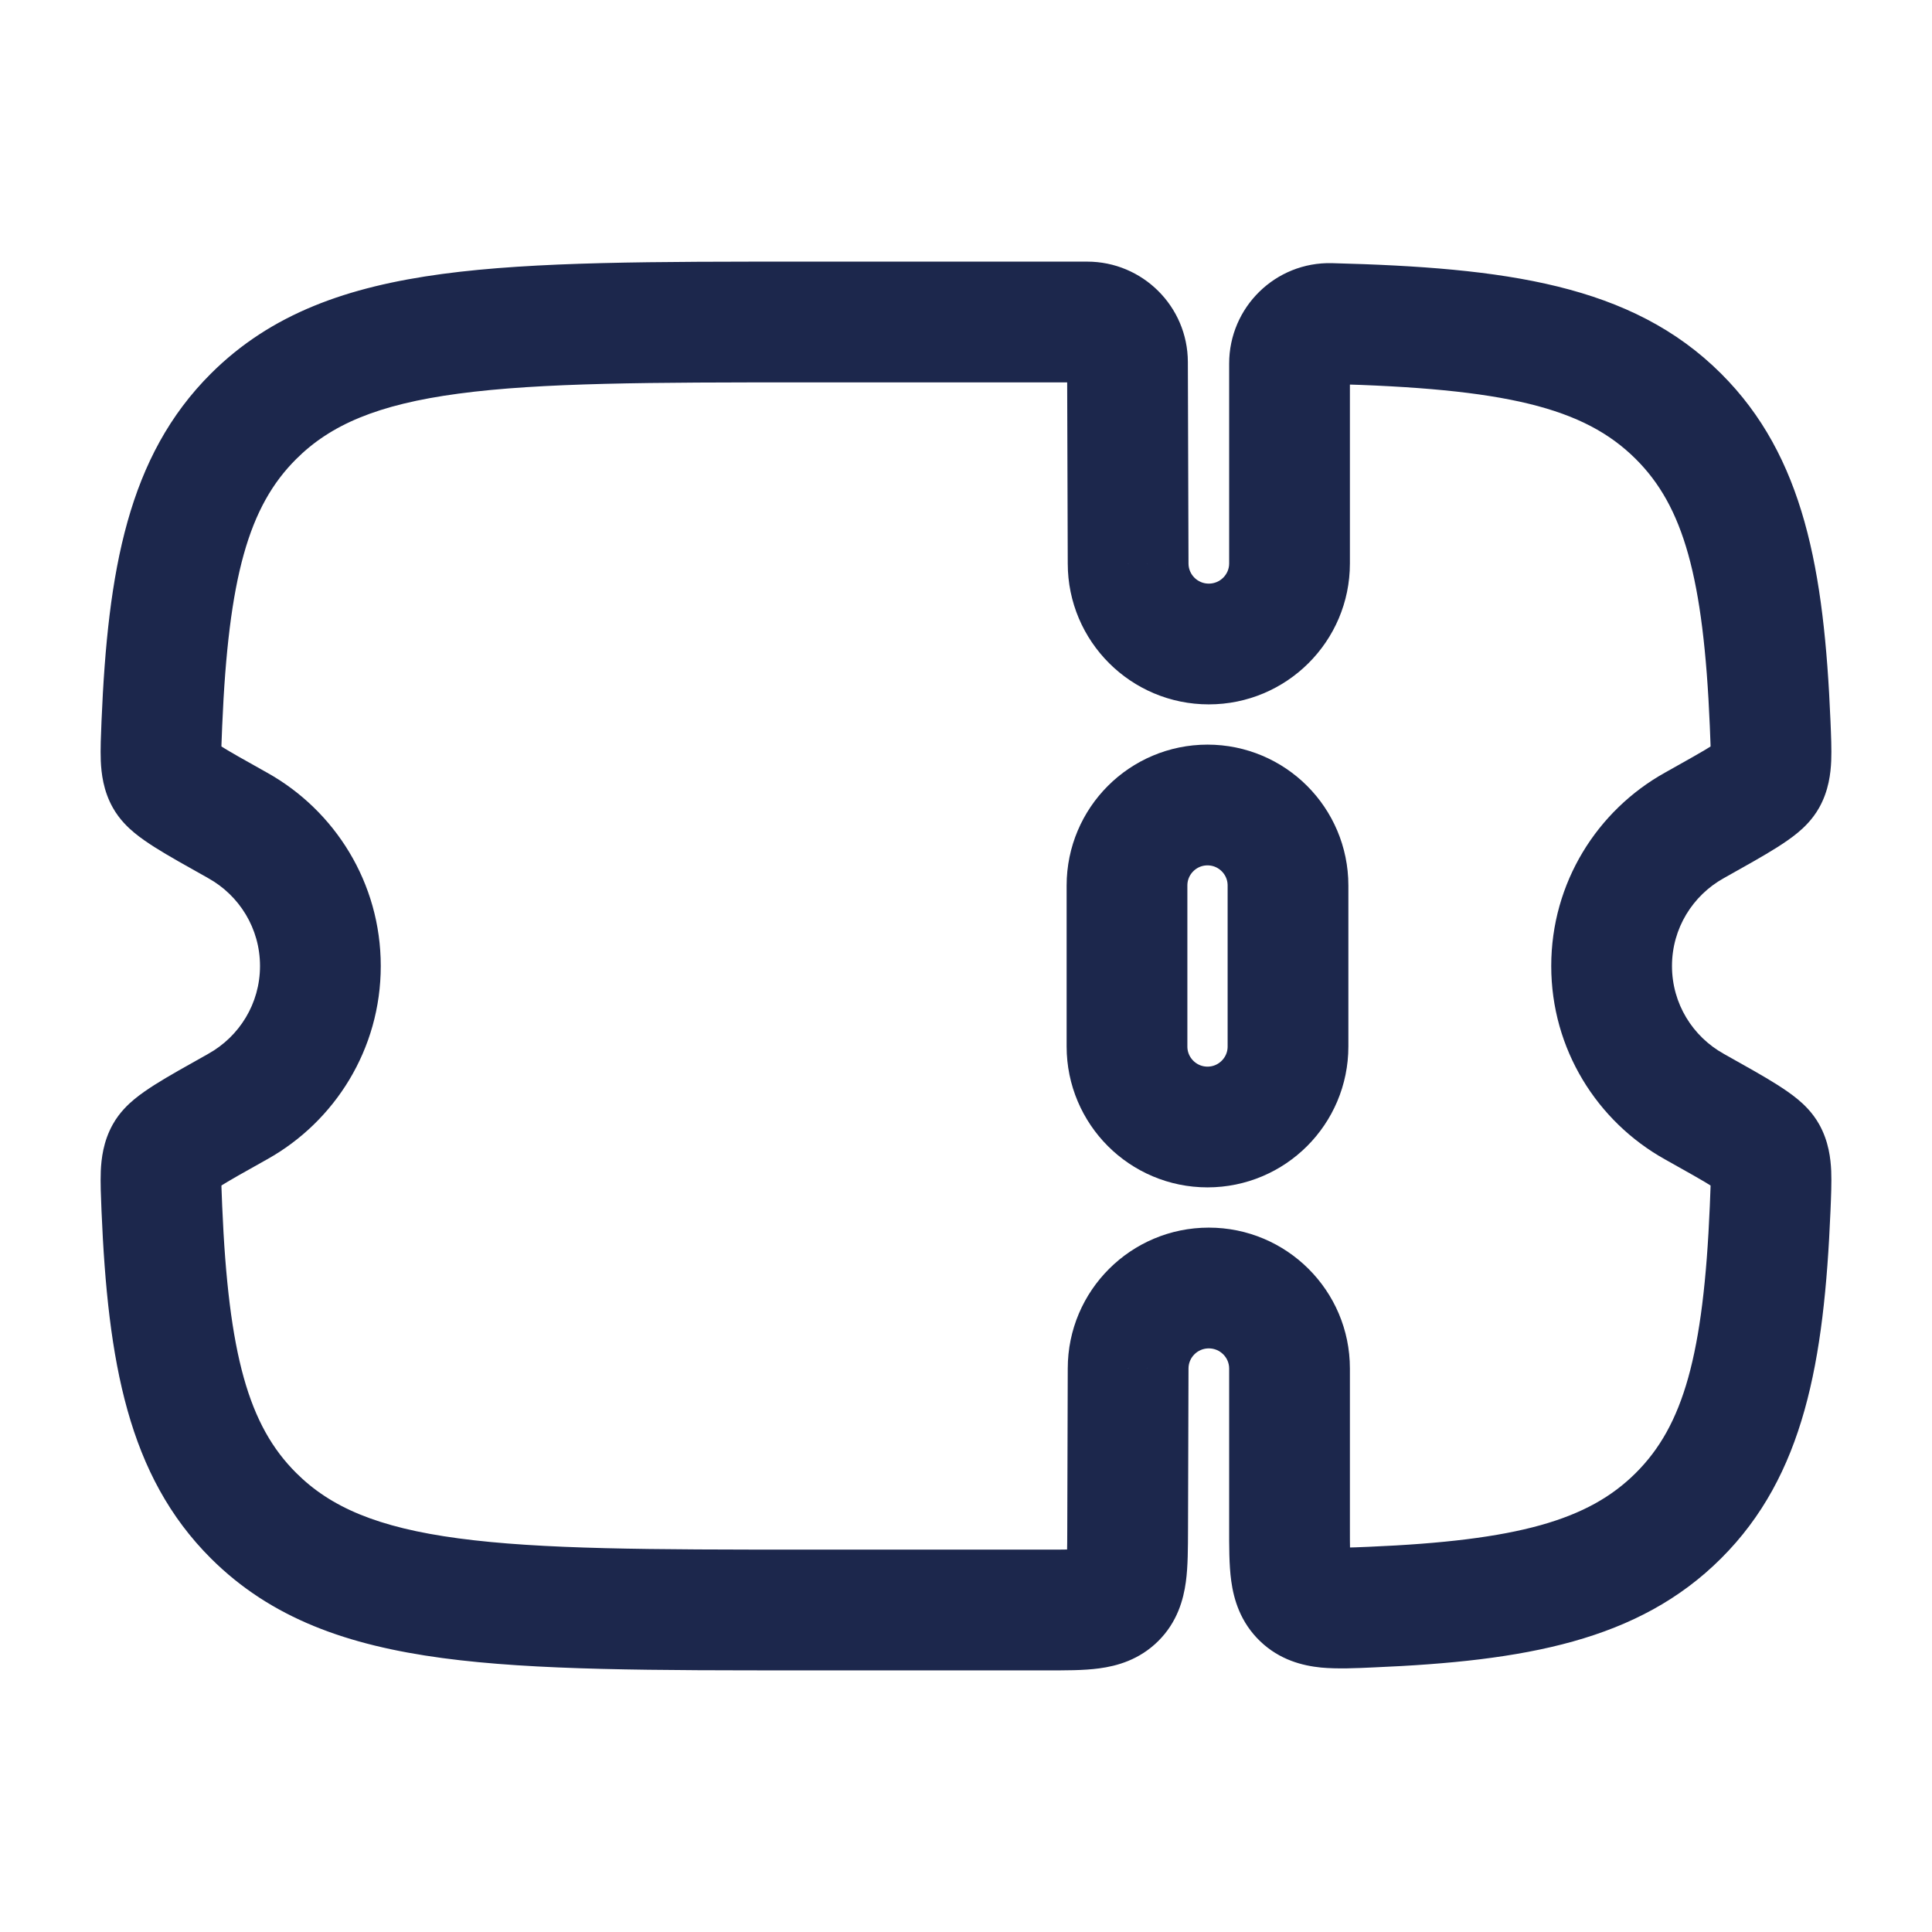
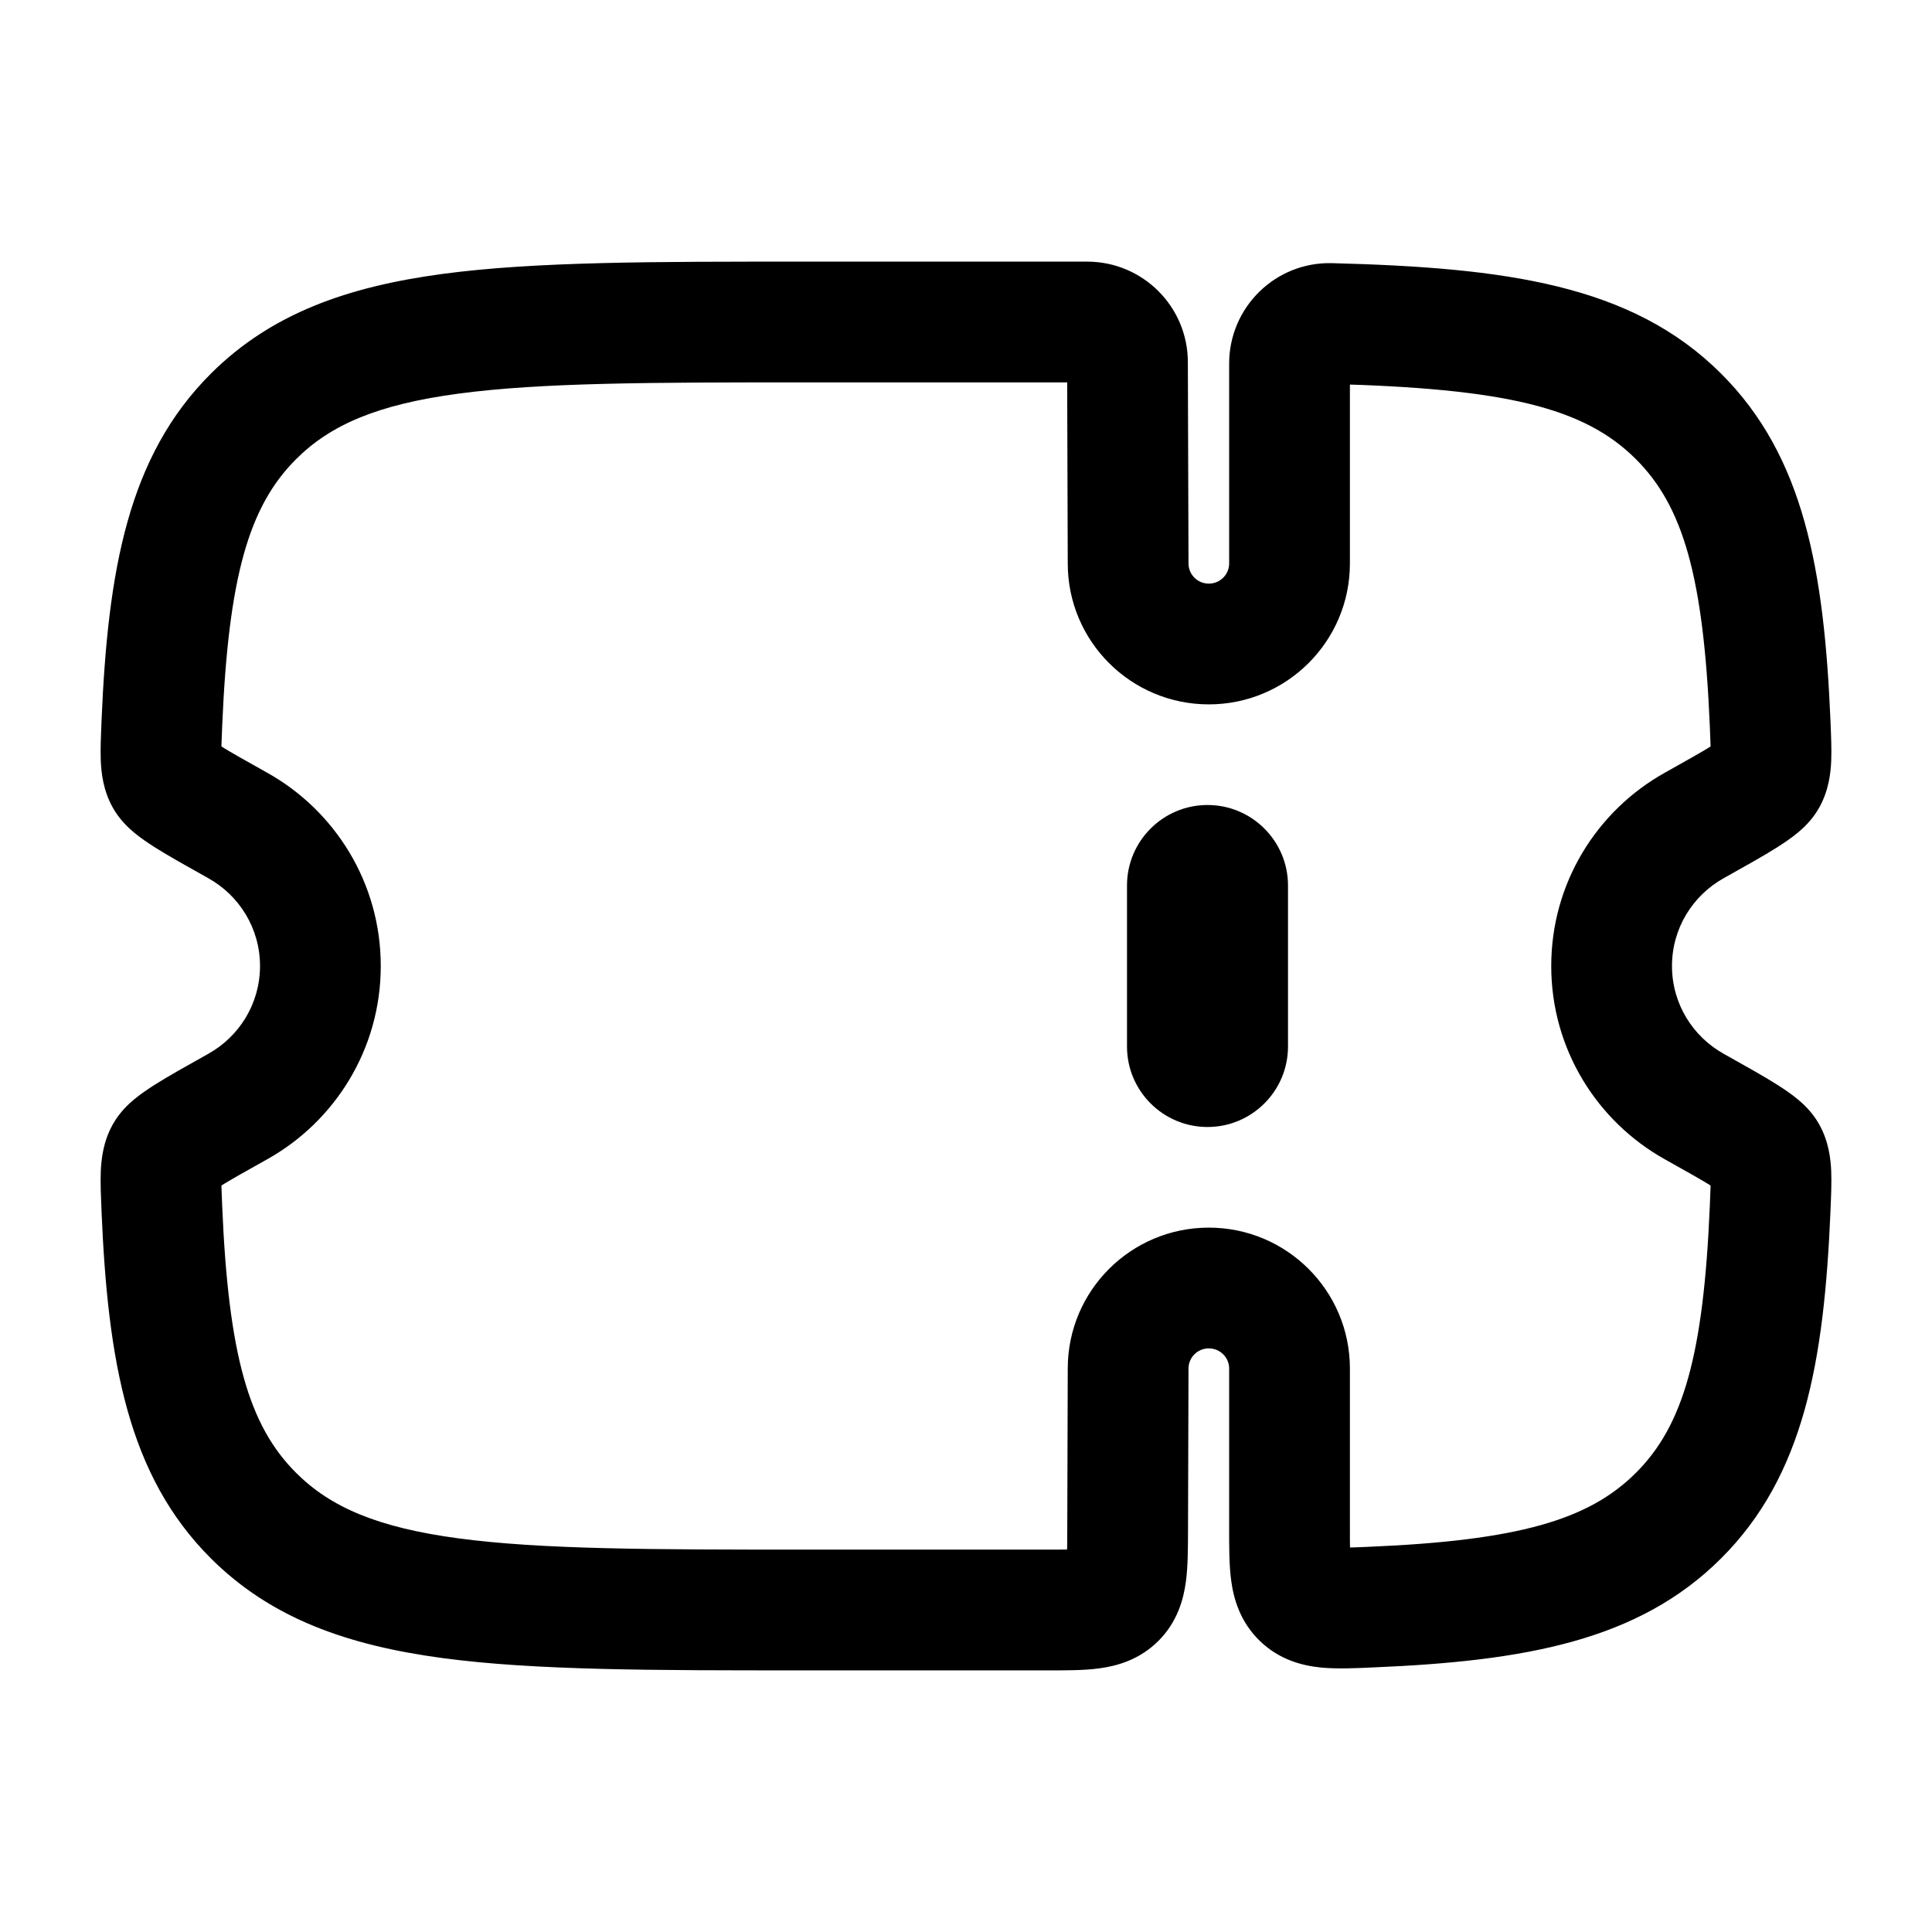
- <svg xmlns="http://www.w3.org/2000/svg" width="24" height="24" viewBox="0 0 24 24" fill="none">
-   <path d="M14 11C14 10.448 14.448 10 15 10C15.552 10 16 10.448 16 11V13C16 13.552 15.552 14 15 14C14.448 14 14 13.552 14 13V11Z" stroke="#1C274C" stroke-width="1.5" />
-   <path d="M14.008 19.003L13.258 19.001V19.001L14.008 19.003ZM14.014 17L14.764 17.002V17H14.014ZM3.15 18.828L2.62 19.359H2.62L3.15 18.828ZM3.15 5.172L2.62 4.641L2.62 4.641L3.15 5.172ZM2.953 10.254L2.587 10.909H2.587L2.953 10.254ZM2.011 8.989L1.261 8.958L2.011 8.989ZM2.953 13.746L2.587 13.091L2.587 13.091L2.953 13.746ZM2.011 15.011L2.76 14.979L2.011 15.011ZM21.047 10.254L21.413 10.909L21.047 10.254ZM21.989 8.989L22.739 8.958V8.958L21.989 8.989ZM20.85 5.172L21.38 4.641L21.38 4.641L20.85 5.172ZM21.047 13.746L20.681 14.401V14.401L21.047 13.746ZM21.989 15.011L22.739 15.042V15.042L21.989 15.011ZM20.85 18.828L21.38 19.359L21.38 19.359L20.85 18.828ZM21.944 14.332L22.598 13.966L22.598 13.966L21.944 14.332ZM21.944 9.668L22.598 10.034L22.598 10.034L21.944 9.668ZM2.056 14.332L1.402 13.966L1.402 13.966L2.056 14.332ZM2.056 9.668L2.711 9.302L2.711 9.302L2.056 9.668ZM14.014 7H14.764L14.764 6.998L14.014 7ZM14.006 4.499L13.256 4.501V4.501L14.006 4.499ZM16.528 4.019L16.547 3.269L16.528 4.019ZM17.034 19.964L17.065 20.713H17.065L17.034 19.964ZM13.86 19.854L13.33 19.323L13.33 19.323L13.86 19.854ZM14.758 19.005L14.764 17.002L13.264 16.998L13.258 19.001L14.758 19.005ZM15.016 16.75C15.157 16.75 15.269 16.864 15.269 17H16.769C16.769 16.032 15.982 15.25 15.016 15.25V16.75ZM15.016 15.25C14.05 15.25 13.264 16.032 13.264 17H14.764C14.764 16.864 14.875 16.75 15.016 16.75V15.25ZM9.995 4.75H13.505V3.25H9.995V4.75ZM13.008 19.25H9.995V20.75H13.008V19.25ZM9.995 19.25C8.084 19.25 6.725 19.248 5.695 19.11C4.686 18.975 4.104 18.721 3.679 18.297L2.62 19.359C3.37 20.107 4.321 20.439 5.495 20.597C6.649 20.752 8.126 20.75 9.995 20.75V19.25ZM9.995 3.25C8.126 3.25 6.649 3.248 5.495 3.403C4.321 3.561 3.37 3.893 2.62 4.641L3.679 5.703C4.104 5.279 4.686 5.025 5.695 4.89C6.725 4.752 8.084 4.75 9.995 4.75V3.25ZM2.587 10.909C2.973 11.124 3.23 11.533 3.23 12H4.73C4.73 10.966 4.159 10.068 3.319 9.599L2.587 10.909ZM2.76 9.021C2.838 7.165 3.091 6.289 3.679 5.703L2.62 4.641C1.59 5.668 1.34 7.082 1.261 8.958L2.76 9.021ZM3.23 12C3.23 12.467 2.973 12.876 2.587 13.091L3.319 14.401C4.159 13.932 4.73 13.034 4.73 12H3.23ZM1.261 15.042C1.34 16.918 1.59 18.332 2.62 19.359L3.679 18.297C3.091 17.711 2.838 16.835 2.76 14.979L1.261 15.042ZM20.77 12C20.77 11.533 21.027 11.124 21.413 10.909L20.681 9.599C19.841 10.068 19.27 10.966 19.27 12H20.77ZM22.739 8.958C22.66 7.082 22.41 5.668 21.38 4.641L20.321 5.703C20.909 6.289 21.162 7.165 21.24 9.021L22.739 8.958ZM21.413 13.091C21.027 12.876 20.77 12.467 20.77 12H19.27C19.27 13.034 19.841 13.932 20.681 14.401L21.413 13.091ZM21.24 14.979C21.162 16.835 20.909 17.711 20.321 18.297L21.38 19.359C22.41 18.332 22.66 16.918 22.739 15.042L21.24 14.979ZM20.681 14.401C20.965 14.56 21.151 14.664 21.276 14.743C21.338 14.782 21.365 14.802 21.373 14.809C21.388 14.821 21.337 14.785 21.289 14.698L22.598 13.966C22.515 13.818 22.404 13.715 22.33 13.654C22.25 13.588 22.161 13.528 22.076 13.474C21.909 13.368 21.68 13.241 21.413 13.091L20.681 14.401ZM22.739 15.042C22.746 14.871 22.754 14.694 22.748 14.546C22.741 14.396 22.718 14.18 22.598 13.966L21.289 14.698C21.239 14.608 21.246 14.546 21.249 14.612C21.25 14.64 21.25 14.682 21.249 14.746C21.247 14.81 21.244 14.885 21.24 14.979L22.739 15.042ZM21.413 10.909C21.68 10.759 21.909 10.632 22.076 10.526C22.161 10.472 22.25 10.412 22.33 10.346C22.404 10.285 22.515 10.182 22.598 10.034L21.289 9.302C21.337 9.215 21.388 9.179 21.373 9.191C21.365 9.198 21.338 9.218 21.276 9.257C21.151 9.336 20.965 9.44 20.681 9.599L21.413 10.909ZM21.24 9.021C21.244 9.115 21.247 9.19 21.249 9.254C21.25 9.318 21.25 9.36 21.249 9.388C21.246 9.454 21.239 9.392 21.289 9.302L22.598 10.034C22.718 9.821 22.741 9.604 22.748 9.454C22.754 9.306 22.746 9.129 22.739 8.958L21.24 9.021ZM2.587 13.091C2.32 13.241 2.091 13.368 1.924 13.474C1.839 13.528 1.75 13.588 1.67 13.654C1.596 13.715 1.485 13.818 1.402 13.966L2.711 14.698C2.663 14.785 2.612 14.821 2.626 14.809C2.635 14.802 2.662 14.782 2.724 14.743C2.849 14.664 3.035 14.56 3.319 14.401L2.587 13.091ZM2.76 14.979C2.756 14.885 2.753 14.81 2.751 14.746C2.75 14.682 2.75 14.64 2.751 14.612C2.754 14.546 2.761 14.608 2.711 14.698L1.402 13.966C1.282 14.18 1.259 14.396 1.252 14.546C1.246 14.694 1.254 14.871 1.261 15.042L2.76 14.979ZM3.319 9.599C3.035 9.44 2.849 9.336 2.724 9.257C2.662 9.218 2.635 9.198 2.626 9.191C2.612 9.179 2.663 9.215 2.711 9.302L1.402 10.034C1.485 10.182 1.596 10.285 1.67 10.346C1.75 10.412 1.839 10.472 1.924 10.526C2.091 10.632 2.32 10.759 2.587 10.909L3.319 9.599ZM1.261 8.958C1.254 9.129 1.246 9.306 1.252 9.454C1.259 9.604 1.282 9.821 1.402 10.034L2.711 9.302C2.761 9.392 2.754 9.454 2.751 9.388C2.75 9.36 2.75 9.318 2.751 9.254C2.753 9.19 2.756 9.115 2.76 9.021L1.261 8.958ZM14.764 6.998L14.756 4.496L13.256 4.501L13.264 7.002L14.764 6.998ZM15.016 7.25C14.875 7.25 14.764 7.136 14.764 7H13.264C13.264 7.968 14.05 8.75 15.016 8.75V7.25ZM15.269 7C15.269 7.136 15.157 7.25 15.016 7.25V8.75C15.982 8.75 16.769 7.968 16.769 7H15.269ZM15.269 4.516V7H16.769V4.516H15.269ZM16.508 4.769C18.697 4.825 19.678 5.061 20.321 5.703L21.38 4.641C20.268 3.531 18.694 3.325 16.547 3.269L16.508 4.769ZM16.769 4.516C16.769 4.656 16.653 4.772 16.508 4.769L16.547 3.269C15.843 3.251 15.269 3.818 15.269 4.516H16.769ZM13.505 4.75C13.37 4.75 13.257 4.64 13.256 4.501L14.756 4.496C14.754 3.806 14.193 3.25 13.505 3.25V4.75ZM17.065 20.713C18.94 20.634 20.353 20.384 21.38 19.359L20.321 18.297C19.734 18.883 18.856 19.137 17.002 19.215L17.065 20.713ZM15.269 17V18.977H16.769V17H15.269ZM13.258 19.001C13.258 19.121 13.257 19.214 13.255 19.293C13.253 19.372 13.249 19.419 13.245 19.448C13.241 19.476 13.24 19.467 13.251 19.439C13.265 19.404 13.291 19.362 13.33 19.323L14.389 20.385C14.625 20.15 14.701 19.871 14.731 19.652C14.758 19.455 14.757 19.219 14.758 19.005L13.258 19.001ZM13.008 20.75C13.222 20.75 13.458 20.752 13.655 20.725C13.874 20.696 14.153 20.62 14.389 20.385L13.33 19.323C13.369 19.284 13.412 19.259 13.446 19.245C13.474 19.233 13.484 19.235 13.455 19.238C13.426 19.242 13.379 19.246 13.3 19.248C13.221 19.25 13.128 19.25 13.008 19.25V20.75ZM17.002 19.215C16.881 19.22 16.789 19.224 16.71 19.225C16.631 19.226 16.585 19.224 16.558 19.222C16.531 19.219 16.543 19.218 16.573 19.229C16.61 19.243 16.654 19.268 16.692 19.305L15.654 20.388C15.898 20.622 16.183 20.692 16.411 20.715C16.613 20.734 16.852 20.723 17.065 20.713L17.002 19.215ZM15.269 18.977C15.269 19.195 15.267 19.437 15.295 19.64C15.326 19.866 15.407 20.151 15.654 20.388L16.692 19.305C16.731 19.343 16.758 19.386 16.774 19.422C16.786 19.452 16.785 19.462 16.781 19.434C16.777 19.405 16.773 19.357 16.771 19.275C16.769 19.195 16.769 19.1 16.769 18.977H15.269Z" fill="#1C274C" />
+ <svg xmlns="http://www.w3.org/2000/svg" width="24" height="24" viewBox="0 0 24 24" fill="currentColor">
+   <path d="M14 11C14 10.448 14.448 10 15 10C15.552 10 16 10.448 16 11V13C16 13.552 15.552 14 15 14C14.448 14 14 13.552 14 13V11Z" stroke-width="1.5" />
+   <path d="M14.008 19.003L13.258 19.001V19.001L14.008 19.003ZM14.014 17L14.764 17.002V17H14.014ZM3.15 18.828L2.62 19.359H2.62L3.15 18.828ZM3.15 5.172L2.62 4.641L2.62 4.641L3.15 5.172ZM2.953 10.254L2.587 10.909H2.587L2.953 10.254ZM2.011 8.989L1.261 8.958L2.011 8.989ZM2.953 13.746L2.587 13.091L2.587 13.091L2.953 13.746ZM2.011 15.011L2.76 14.979L2.011 15.011ZM21.047 10.254L21.413 10.909L21.047 10.254ZM21.989 8.989L22.739 8.958V8.958L21.989 8.989ZM20.85 5.172L21.38 4.641L21.38 4.641L20.85 5.172ZM21.047 13.746L20.681 14.401V14.401L21.047 13.746ZM21.989 15.011L22.739 15.042V15.042L21.989 15.011ZM20.85 18.828L21.38 19.359L21.38 19.359L20.85 18.828ZM21.944 14.332L22.598 13.966L22.598 13.966L21.944 14.332ZM21.944 9.668L22.598 10.034L22.598 10.034L21.944 9.668ZM2.056 14.332L1.402 13.966L1.402 13.966L2.056 14.332ZM2.056 9.668L2.711 9.302L2.711 9.302L2.056 9.668ZM14.014 7H14.764L14.764 6.998L14.014 7ZM14.006 4.499L13.256 4.501V4.501L14.006 4.499ZM16.528 4.019L16.547 3.269L16.528 4.019ZM17.034 19.964L17.065 20.713H17.065L17.034 19.964ZM13.86 19.854L13.33 19.323L13.33 19.323L13.86 19.854ZM14.758 19.005L14.764 17.002L13.264 16.998L13.258 19.001L14.758 19.005ZM15.016 16.75C15.157 16.75 15.269 16.864 15.269 17H16.769C16.769 16.032 15.982 15.25 15.016 15.25V16.75ZM15.016 15.25C14.05 15.25 13.264 16.032 13.264 17H14.764C14.764 16.864 14.875 16.75 15.016 16.75V15.25ZM9.995 4.75H13.505V3.25H9.995V4.75ZM13.008 19.25H9.995V20.75H13.008V19.25ZM9.995 19.25C8.084 19.25 6.725 19.248 5.695 19.11C4.686 18.975 4.104 18.721 3.679 18.297L2.62 19.359C3.37 20.107 4.321 20.439 5.495 20.597C6.649 20.752 8.126 20.75 9.995 20.75V19.25ZM9.995 3.25C8.126 3.25 6.649 3.248 5.495 3.403C4.321 3.561 3.37 3.893 2.62 4.641L3.679 5.703C4.104 5.279 4.686 5.025 5.695 4.89C6.725 4.752 8.084 4.75 9.995 4.75V3.25ZM2.587 10.909C2.973 11.124 3.23 11.533 3.23 12H4.73C4.73 10.966 4.159 10.068 3.319 9.599L2.587 10.909ZM2.76 9.021C2.838 7.165 3.091 6.289 3.679 5.703L2.62 4.641C1.59 5.668 1.34 7.082 1.261 8.958L2.76 9.021ZM3.23 12C3.23 12.467 2.973 12.876 2.587 13.091L3.319 14.401C4.159 13.932 4.73 13.034 4.73 12H3.23ZM1.261 15.042C1.34 16.918 1.59 18.332 2.62 19.359L3.679 18.297C3.091 17.711 2.838 16.835 2.76 14.979L1.261 15.042ZM20.77 12C20.77 11.533 21.027 11.124 21.413 10.909L20.681 9.599C19.841 10.068 19.27 10.966 19.27 12H20.77ZM22.739 8.958C22.66 7.082 22.41 5.668 21.38 4.641L20.321 5.703C20.909 6.289 21.162 7.165 21.24 9.021L22.739 8.958ZM21.413 13.091C21.027 12.876 20.77 12.467 20.77 12H19.27C19.27 13.034 19.841 13.932 20.681 14.401L21.413 13.091ZM21.24 14.979C21.162 16.835 20.909 17.711 20.321 18.297L21.38 19.359C22.41 18.332 22.66 16.918 22.739 15.042L21.24 14.979ZM20.681 14.401C20.965 14.56 21.151 14.664 21.276 14.743C21.338 14.782 21.365 14.802 21.373 14.809C21.388 14.821 21.337 14.785 21.289 14.698L22.598 13.966C22.515 13.818 22.404 13.715 22.33 13.654C22.25 13.588 22.161 13.528 22.076 13.474C21.909 13.368 21.68 13.241 21.413 13.091L20.681 14.401ZM22.739 15.042C22.746 14.871 22.754 14.694 22.748 14.546C22.741 14.396 22.718 14.18 22.598 13.966L21.289 14.698C21.239 14.608 21.246 14.546 21.249 14.612C21.25 14.64 21.25 14.682 21.249 14.746C21.247 14.81 21.244 14.885 21.24 14.979L22.739 15.042ZM21.413 10.909C21.68 10.759 21.909 10.632 22.076 10.526C22.161 10.472 22.25 10.412 22.33 10.346C22.404 10.285 22.515 10.182 22.598 10.034L21.289 9.302C21.337 9.215 21.388 9.179 21.373 9.191C21.365 9.198 21.338 9.218 21.276 9.257C21.151 9.336 20.965 9.44 20.681 9.599L21.413 10.909ZM21.24 9.021C21.244 9.115 21.247 9.19 21.249 9.254C21.25 9.318 21.25 9.36 21.249 9.388C21.246 9.454 21.239 9.392 21.289 9.302L22.598 10.034C22.718 9.821 22.741 9.604 22.748 9.454C22.754 9.306 22.746 9.129 22.739 8.958L21.24 9.021ZM2.587 13.091C2.32 13.241 2.091 13.368 1.924 13.474C1.839 13.528 1.75 13.588 1.67 13.654C1.596 13.715 1.485 13.818 1.402 13.966L2.711 14.698C2.663 14.785 2.612 14.821 2.626 14.809C2.635 14.802 2.662 14.782 2.724 14.743C2.849 14.664 3.035 14.56 3.319 14.401L2.587 13.091ZM2.76 14.979C2.756 14.885 2.753 14.81 2.751 14.746C2.75 14.682 2.75 14.64 2.751 14.612C2.754 14.546 2.761 14.608 2.711 14.698L1.402 13.966C1.282 14.18 1.259 14.396 1.252 14.546C1.246 14.694 1.254 14.871 1.261 15.042L2.76 14.979ZM3.319 9.599C3.035 9.44 2.849 9.336 2.724 9.257C2.662 9.218 2.635 9.198 2.626 9.191C2.612 9.179 2.663 9.215 2.711 9.302L1.402 10.034C1.485 10.182 1.596 10.285 1.67 10.346C1.75 10.412 1.839 10.472 1.924 10.526C2.091 10.632 2.32 10.759 2.587 10.909L3.319 9.599ZM1.261 8.958C1.254 9.129 1.246 9.306 1.252 9.454C1.259 9.604 1.282 9.821 1.402 10.034L2.711 9.302C2.761 9.392 2.754 9.454 2.751 9.388C2.75 9.36 2.75 9.318 2.751 9.254C2.753 9.19 2.756 9.115 2.76 9.021L1.261 8.958ZM14.764 6.998L14.756 4.496L13.256 4.501L13.264 7.002L14.764 6.998ZM15.016 7.25C14.875 7.25 14.764 7.136 14.764 7H13.264C13.264 7.968 14.05 8.75 15.016 8.75V7.25ZM15.269 7C15.269 7.136 15.157 7.25 15.016 7.25V8.75C15.982 8.75 16.769 7.968 16.769 7H15.269ZM15.269 4.516V7H16.769V4.516H15.269ZM16.508 4.769C18.697 4.825 19.678 5.061 20.321 5.703L21.38 4.641C20.268 3.531 18.694 3.325 16.547 3.269L16.508 4.769ZM16.769 4.516C16.769 4.656 16.653 4.772 16.508 4.769L16.547 3.269C15.843 3.251 15.269 3.818 15.269 4.516H16.769ZM13.505 4.75C13.37 4.75 13.257 4.64 13.256 4.501L14.756 4.496C14.754 3.806 14.193 3.25 13.505 3.25V4.75ZM17.065 20.713C18.94 20.634 20.353 20.384 21.38 19.359L20.321 18.297C19.734 18.883 18.856 19.137 17.002 19.215L17.065 20.713ZM15.269 17V18.977H16.769V17H15.269ZM13.258 19.001C13.258 19.121 13.257 19.214 13.255 19.293C13.253 19.372 13.249 19.419 13.245 19.448C13.241 19.476 13.24 19.467 13.251 19.439C13.265 19.404 13.291 19.362 13.33 19.323L14.389 20.385C14.625 20.15 14.701 19.871 14.731 19.652C14.758 19.455 14.757 19.219 14.758 19.005L13.258 19.001ZM13.008 20.75C13.222 20.75 13.458 20.752 13.655 20.725C13.874 20.696 14.153 20.62 14.389 20.385L13.33 19.323C13.369 19.284 13.412 19.259 13.446 19.245C13.474 19.233 13.484 19.235 13.455 19.238C13.426 19.242 13.379 19.246 13.3 19.248C13.221 19.25 13.128 19.25 13.008 19.25V20.75ZM17.002 19.215C16.881 19.22 16.789 19.224 16.71 19.225C16.631 19.226 16.585 19.224 16.558 19.222C16.531 19.219 16.543 19.218 16.573 19.229C16.61 19.243 16.654 19.268 16.692 19.305L15.654 20.388C15.898 20.622 16.183 20.692 16.411 20.715C16.613 20.734 16.852 20.723 17.065 20.713L17.002 19.215ZM15.269 18.977C15.269 19.195 15.267 19.437 15.295 19.64C15.326 19.866 15.407 20.151 15.654 20.388L16.692 19.305C16.731 19.343 16.758 19.386 16.774 19.422C16.786 19.452 16.785 19.462 16.781 19.434C16.777 19.405 16.773 19.357 16.771 19.275C16.769 19.195 16.769 19.1 16.769 18.977H15.269Z" />
</svg>
